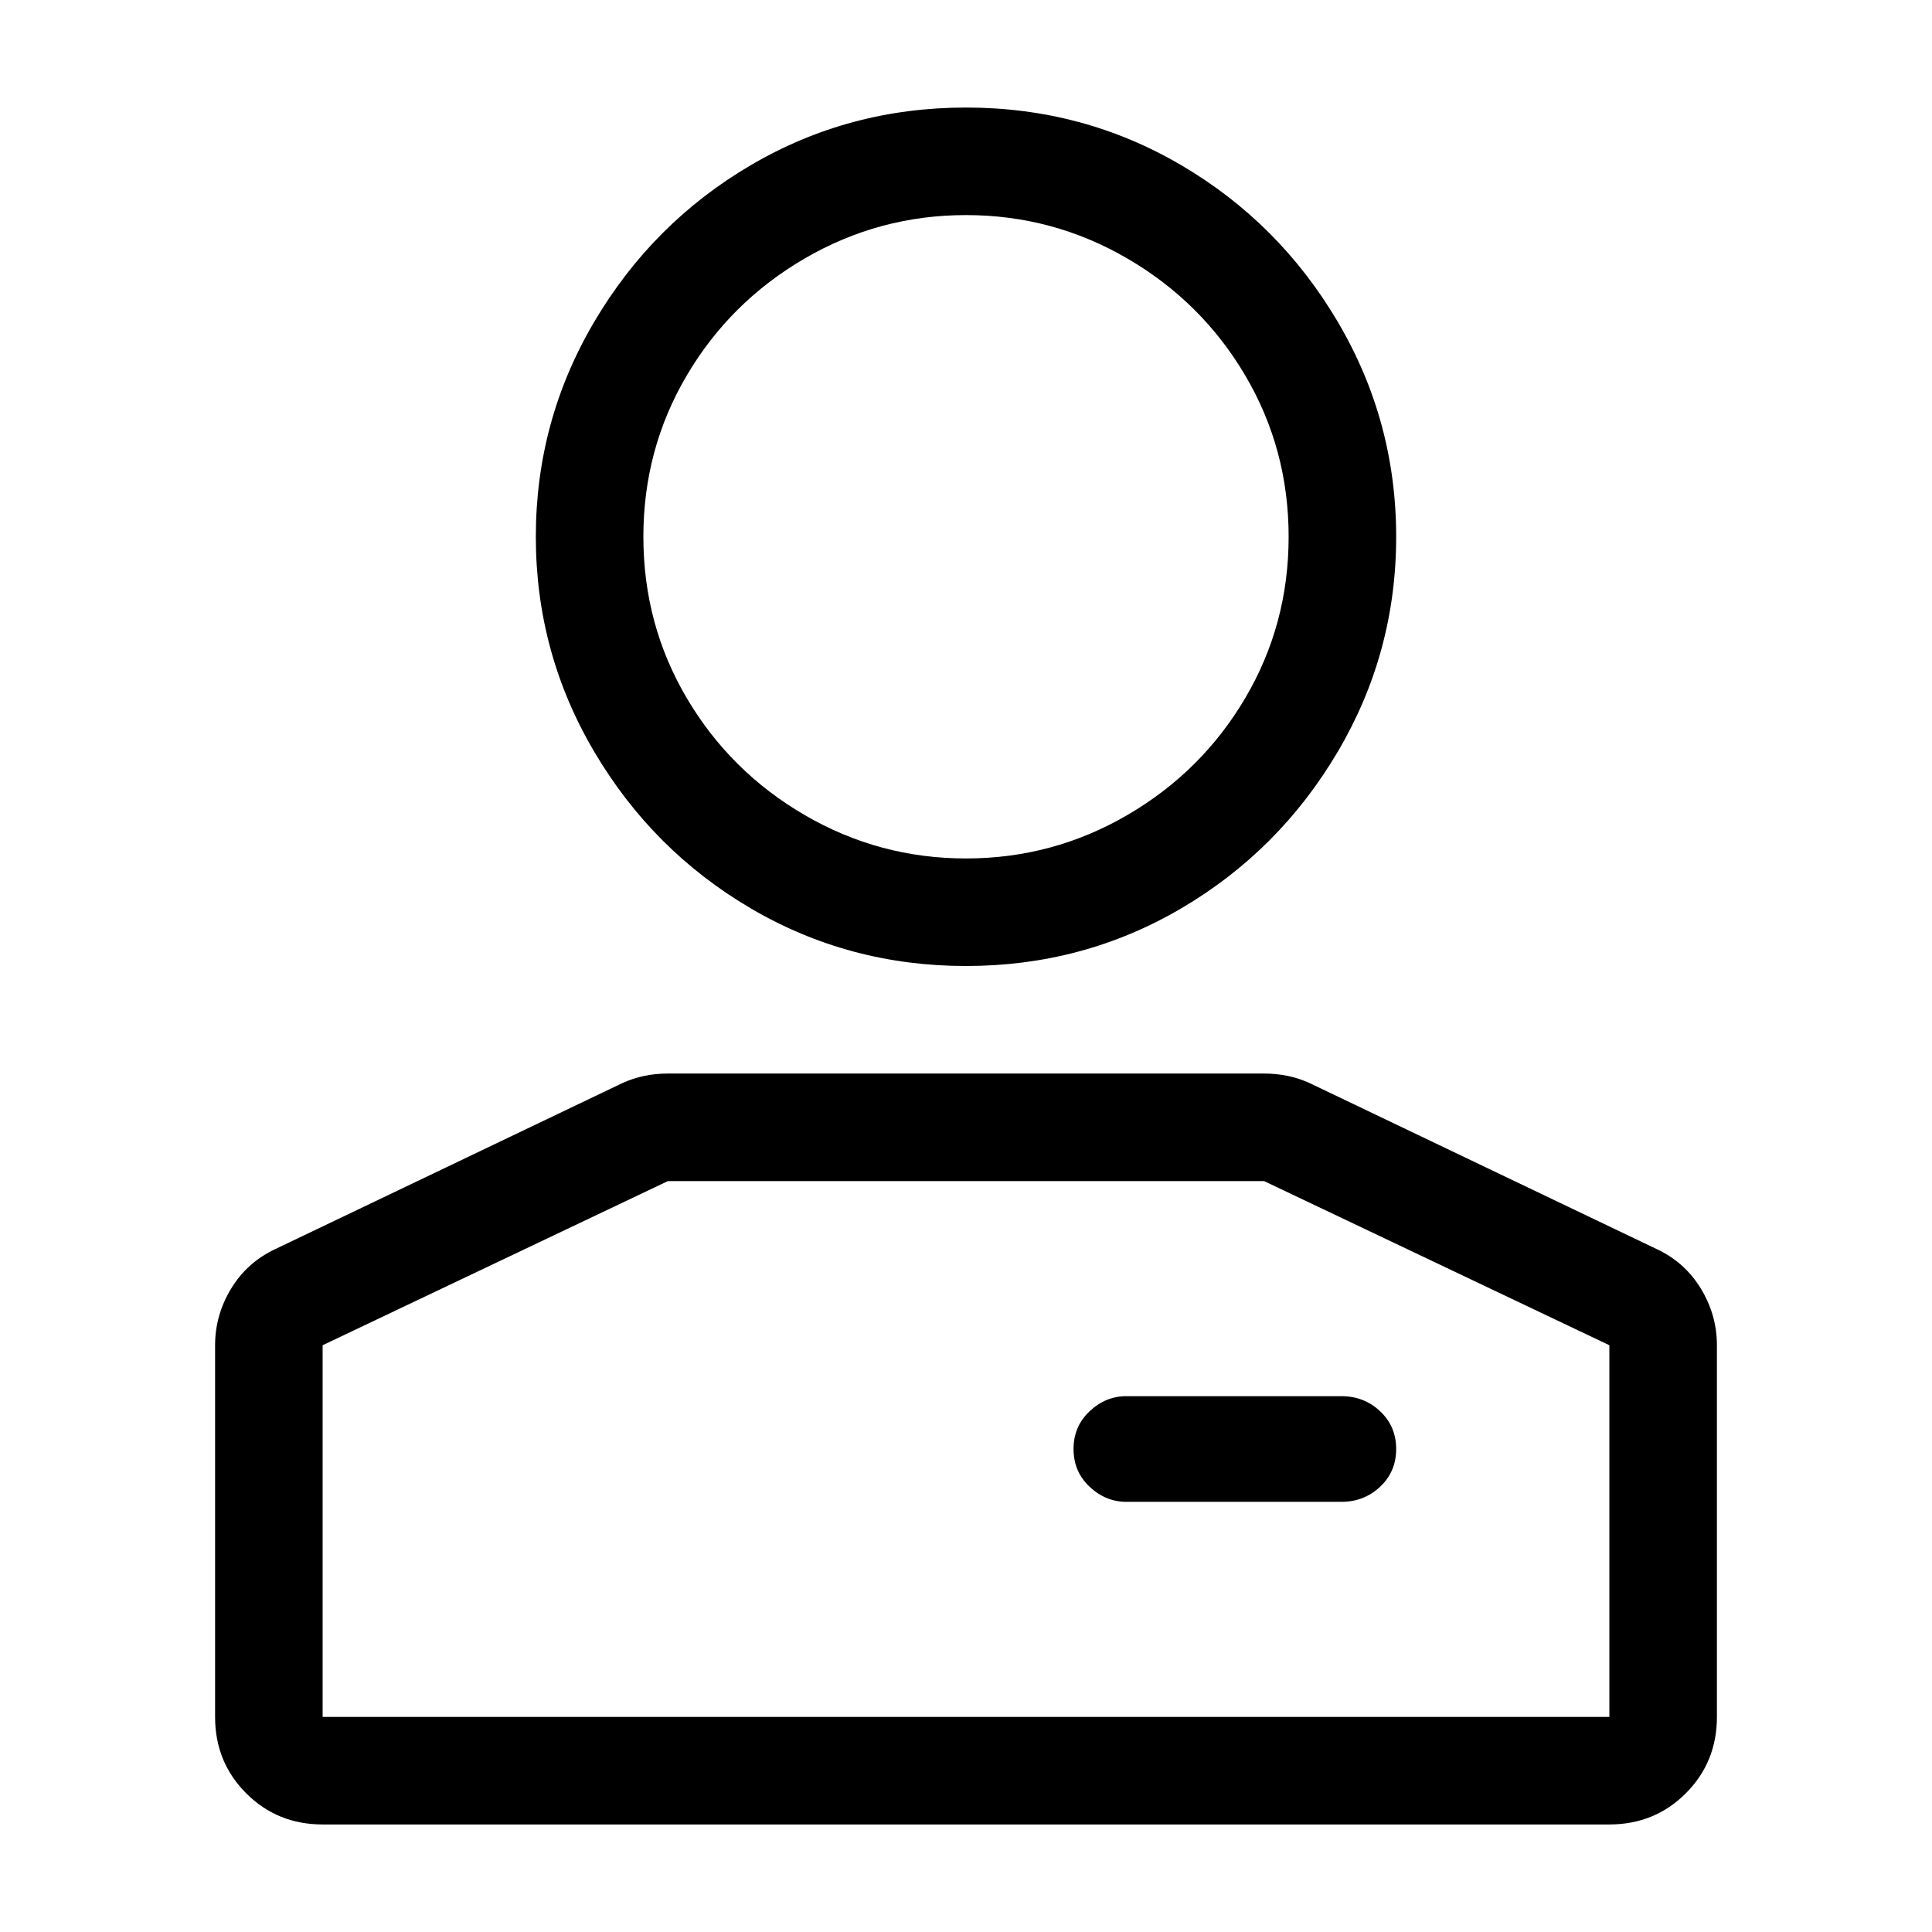
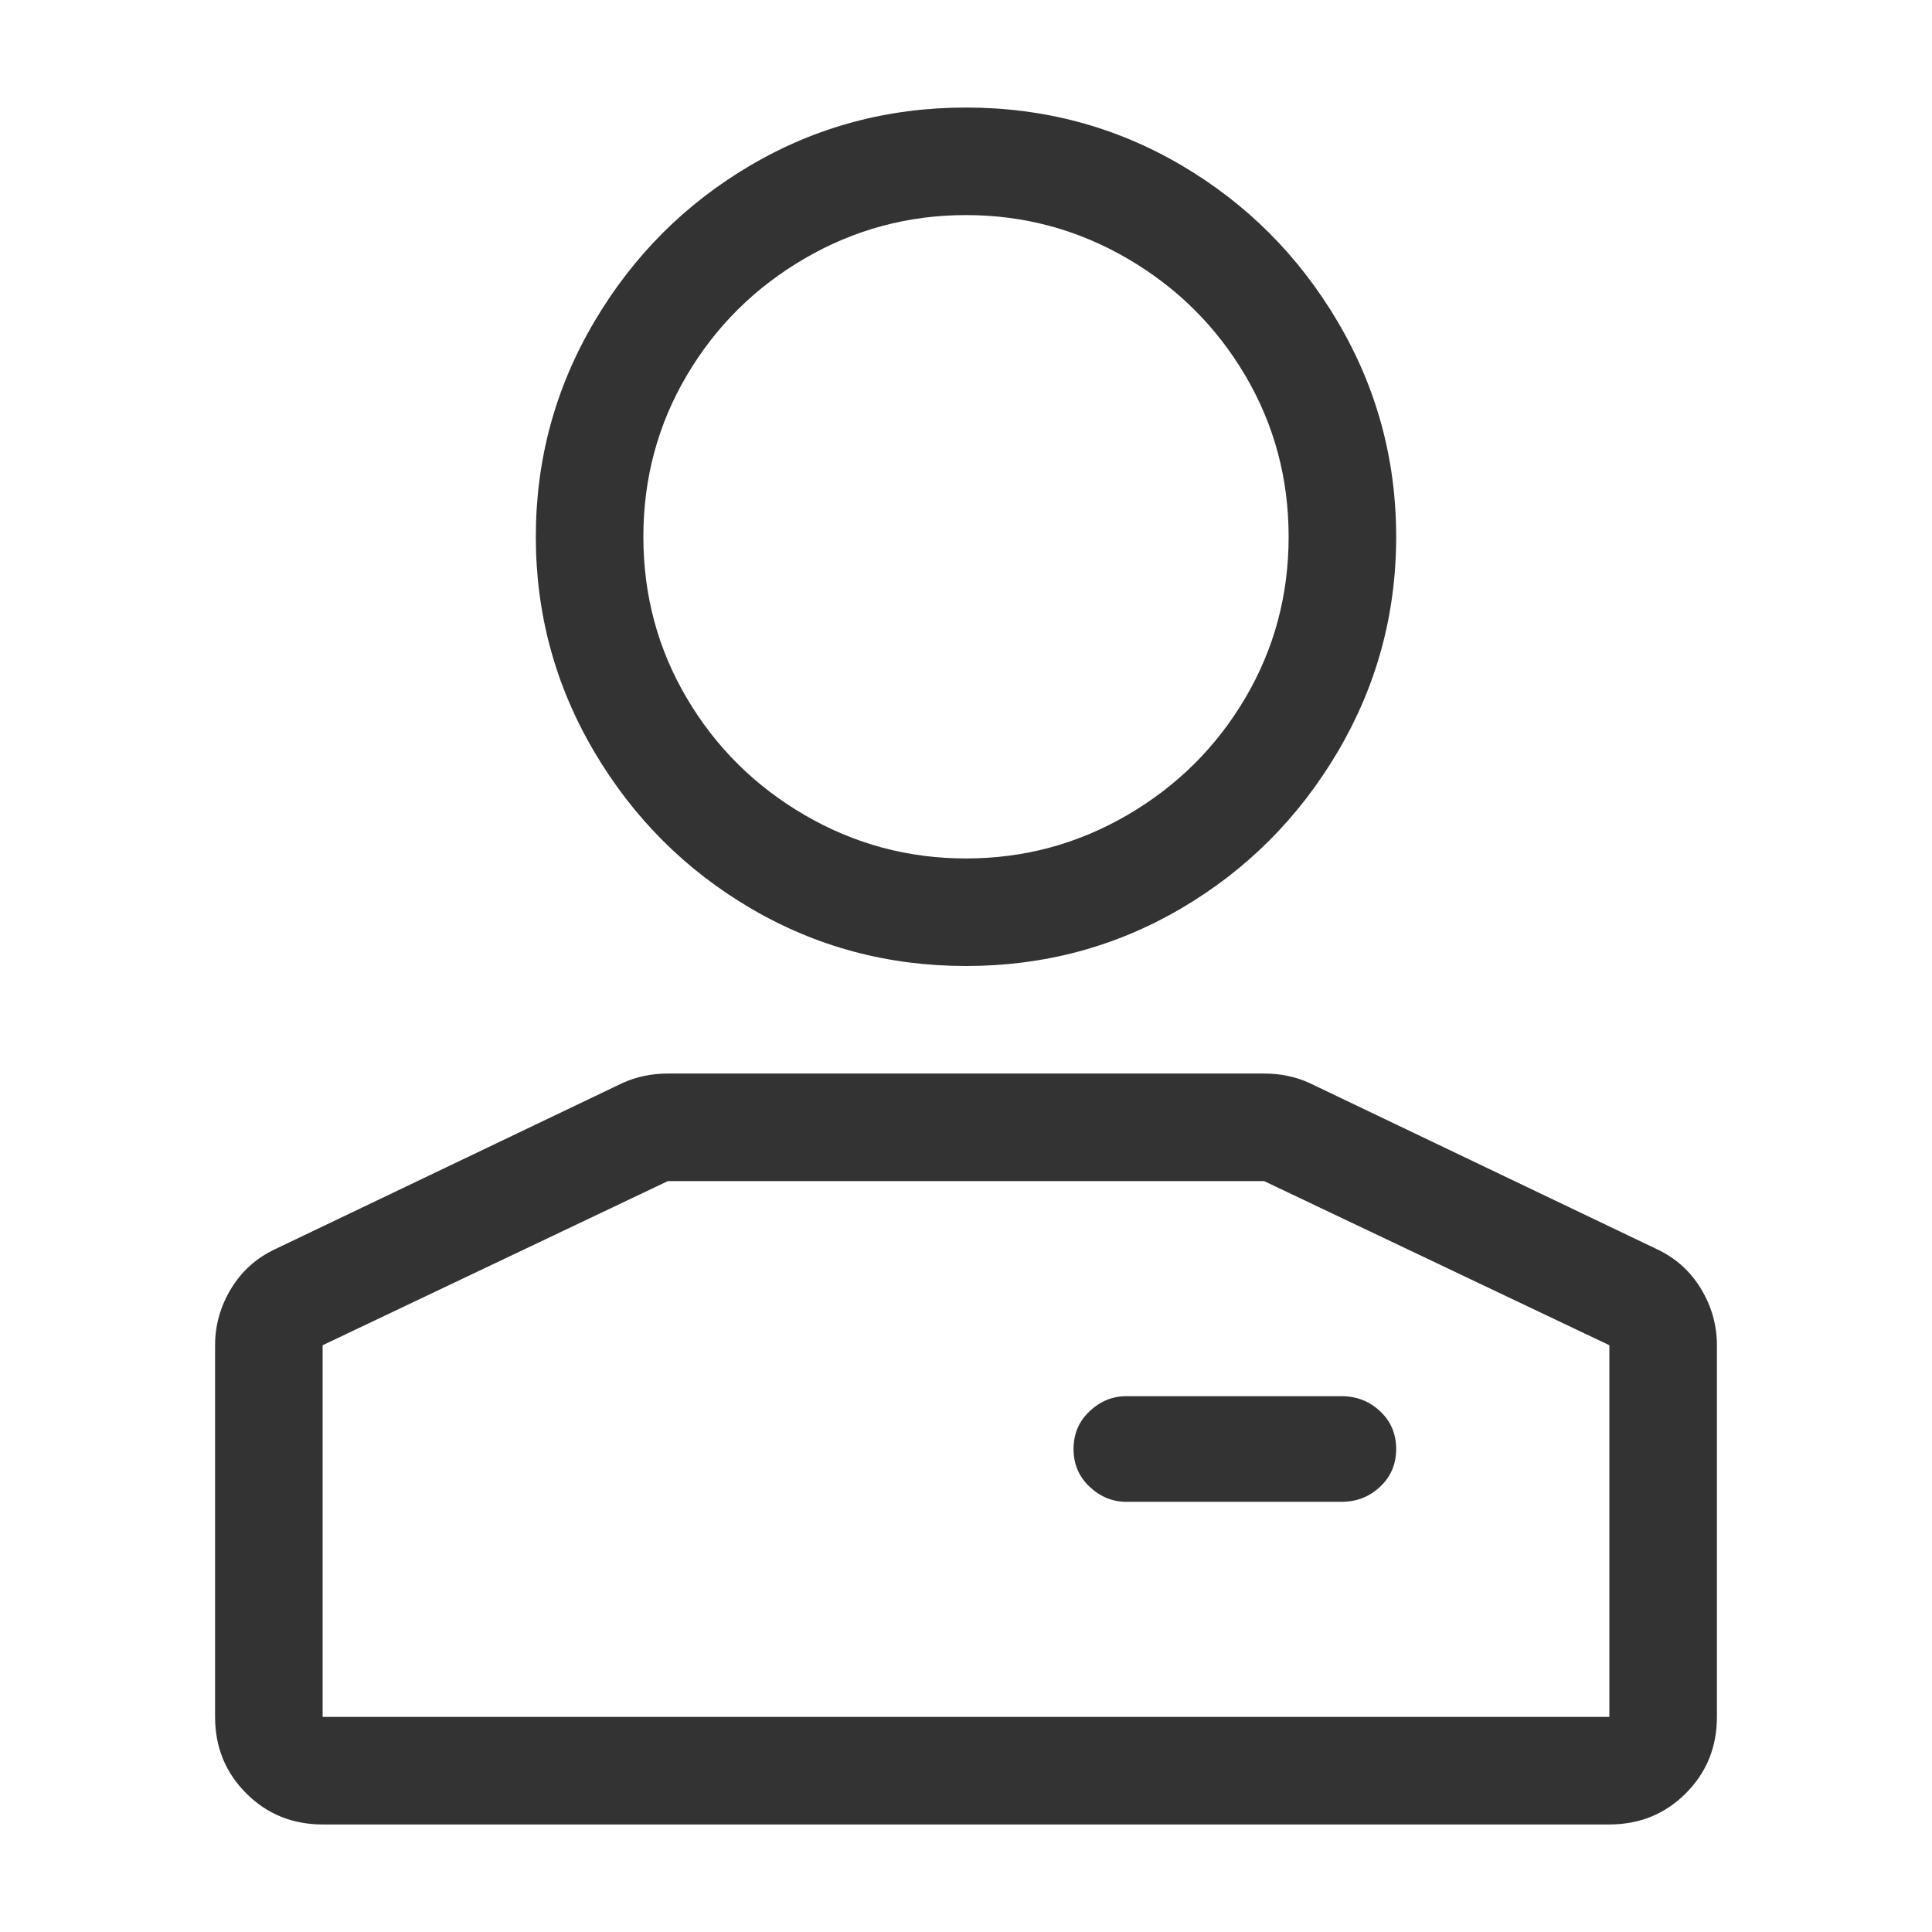
<svg xmlns="http://www.w3.org/2000/svg" viewBox="0 0 1024 1024" width="32" height="32">
-   <path fill="currentColor" d="M354 626h316l183 87v197H171V713zM122.5 683q-8.5 14-8.5 30v197q0 24 16.5 40.5T171 967h682q24 0 40.5-16.5T910 910V713q0-16-8.5-30T878 662l-184-88q-11-5-24-5H354q-13 0-24 5l-184 88q-15 7-23.5 21zM426.5 432Q387 409 364 370t-23-85.5 23-85.5 62.5-62 85.5-23 85.5 23 62.5 62 23 85.5-23 85.5-62.5 62-85.5 23-85.5-23zM626 481.5q52-30.5 83-83t31-114-31-114-83-83T512 57 398 87.5t-83 83-31 114 31 114 83 83 114 30.5 114-30.5zM577.5 748q-8.5 8-8.5 20t8.5 20 19.5 8h114q12 0 20.5-8t8.5-20-8.5-20-20.5-8H597q-11 0-19.5 8z" />
+   <path fill="#333333" d="M354 626h316l183 87v197H171V713zM122.5 683q-8.5 14-8.5 30v197q0 24 16.5 40.5T171 967h682q24 0 40.5-16.5T910 910V713q0-16-8.5-30T878 662l-184-88q-11-5-24-5H354q-13 0-24 5l-184 88q-15 7-23.5 21zM426.5 432Q387 409 364 370t-23-85.5 23-85.5 62.5-62 85.5-23 85.5 23 62.5 62 23 85.5-23 85.5-62.5 62-85.5 23-85.5-23zM626 481.5q52-30.5 83-83t31-114-31-114-83-83T512 57 398 87.5t-83 83-31 114 31 114 83 83 114 30.5 114-30.5zM577.5 748q-8.5 8-8.5 20t8.5 20 19.5 8h114q12 0 20.5-8t8.5-20-8.5-20-20.5-8H597q-11 0-19.5 8z" />
</svg>
